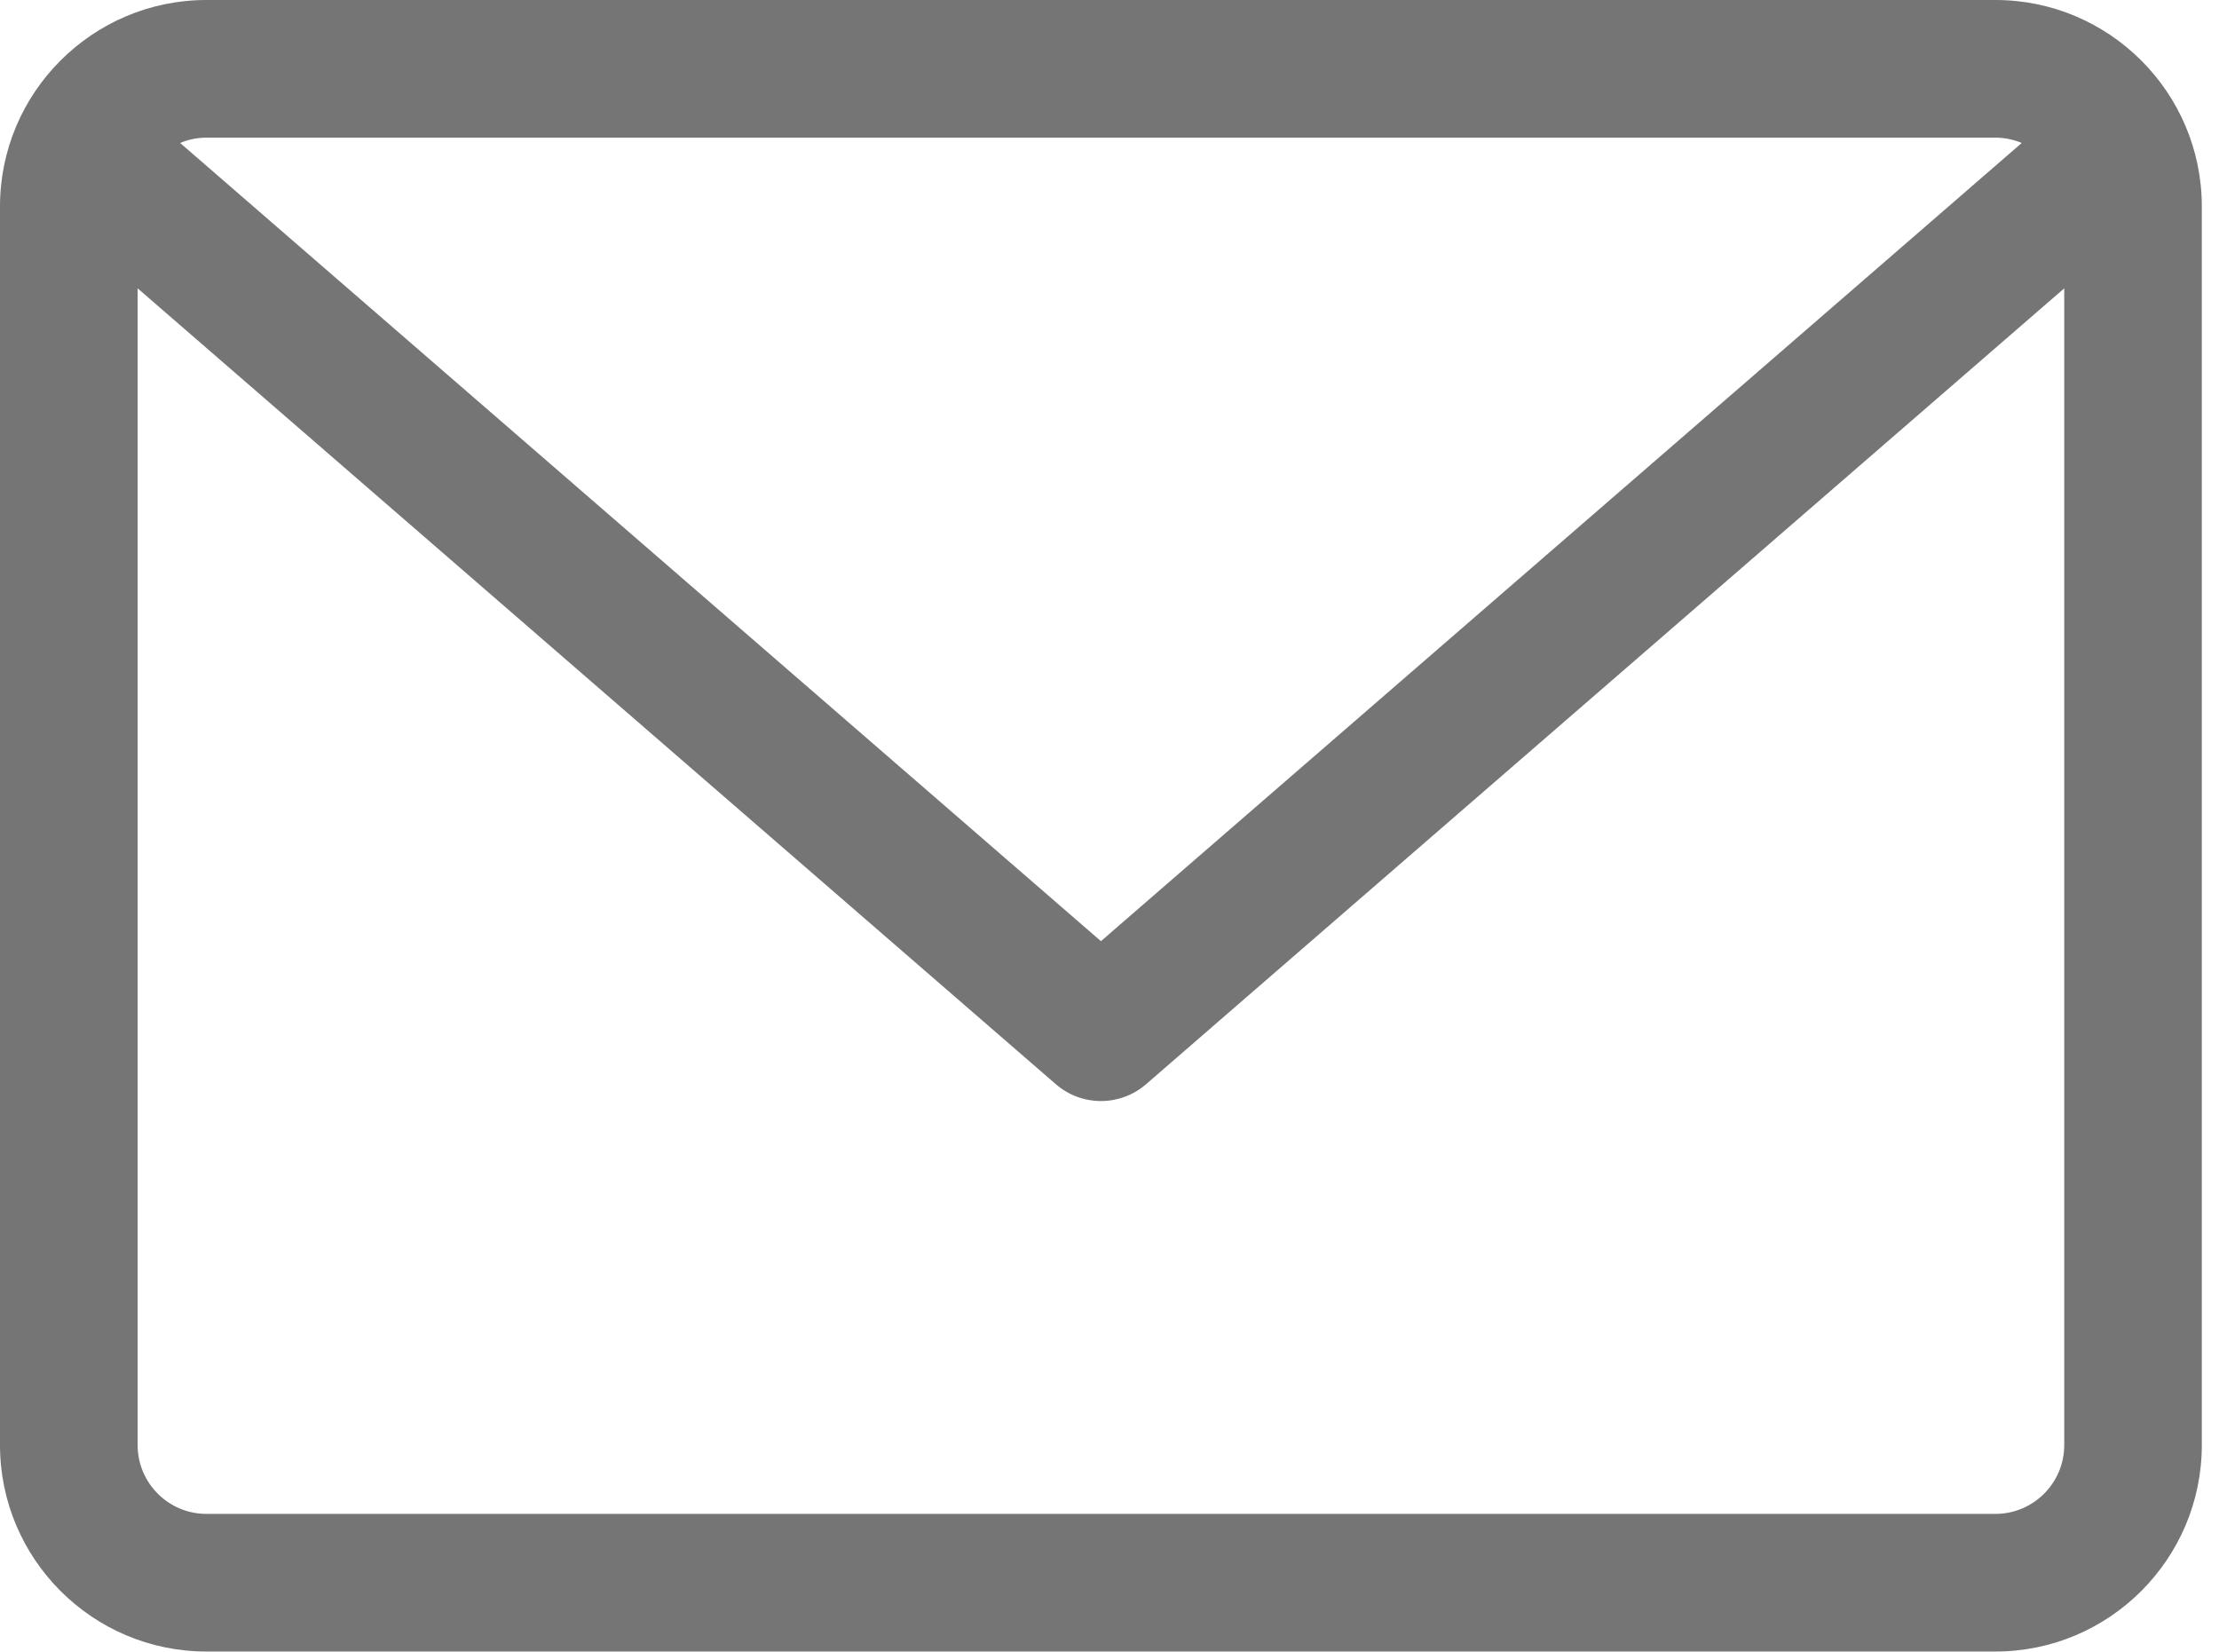
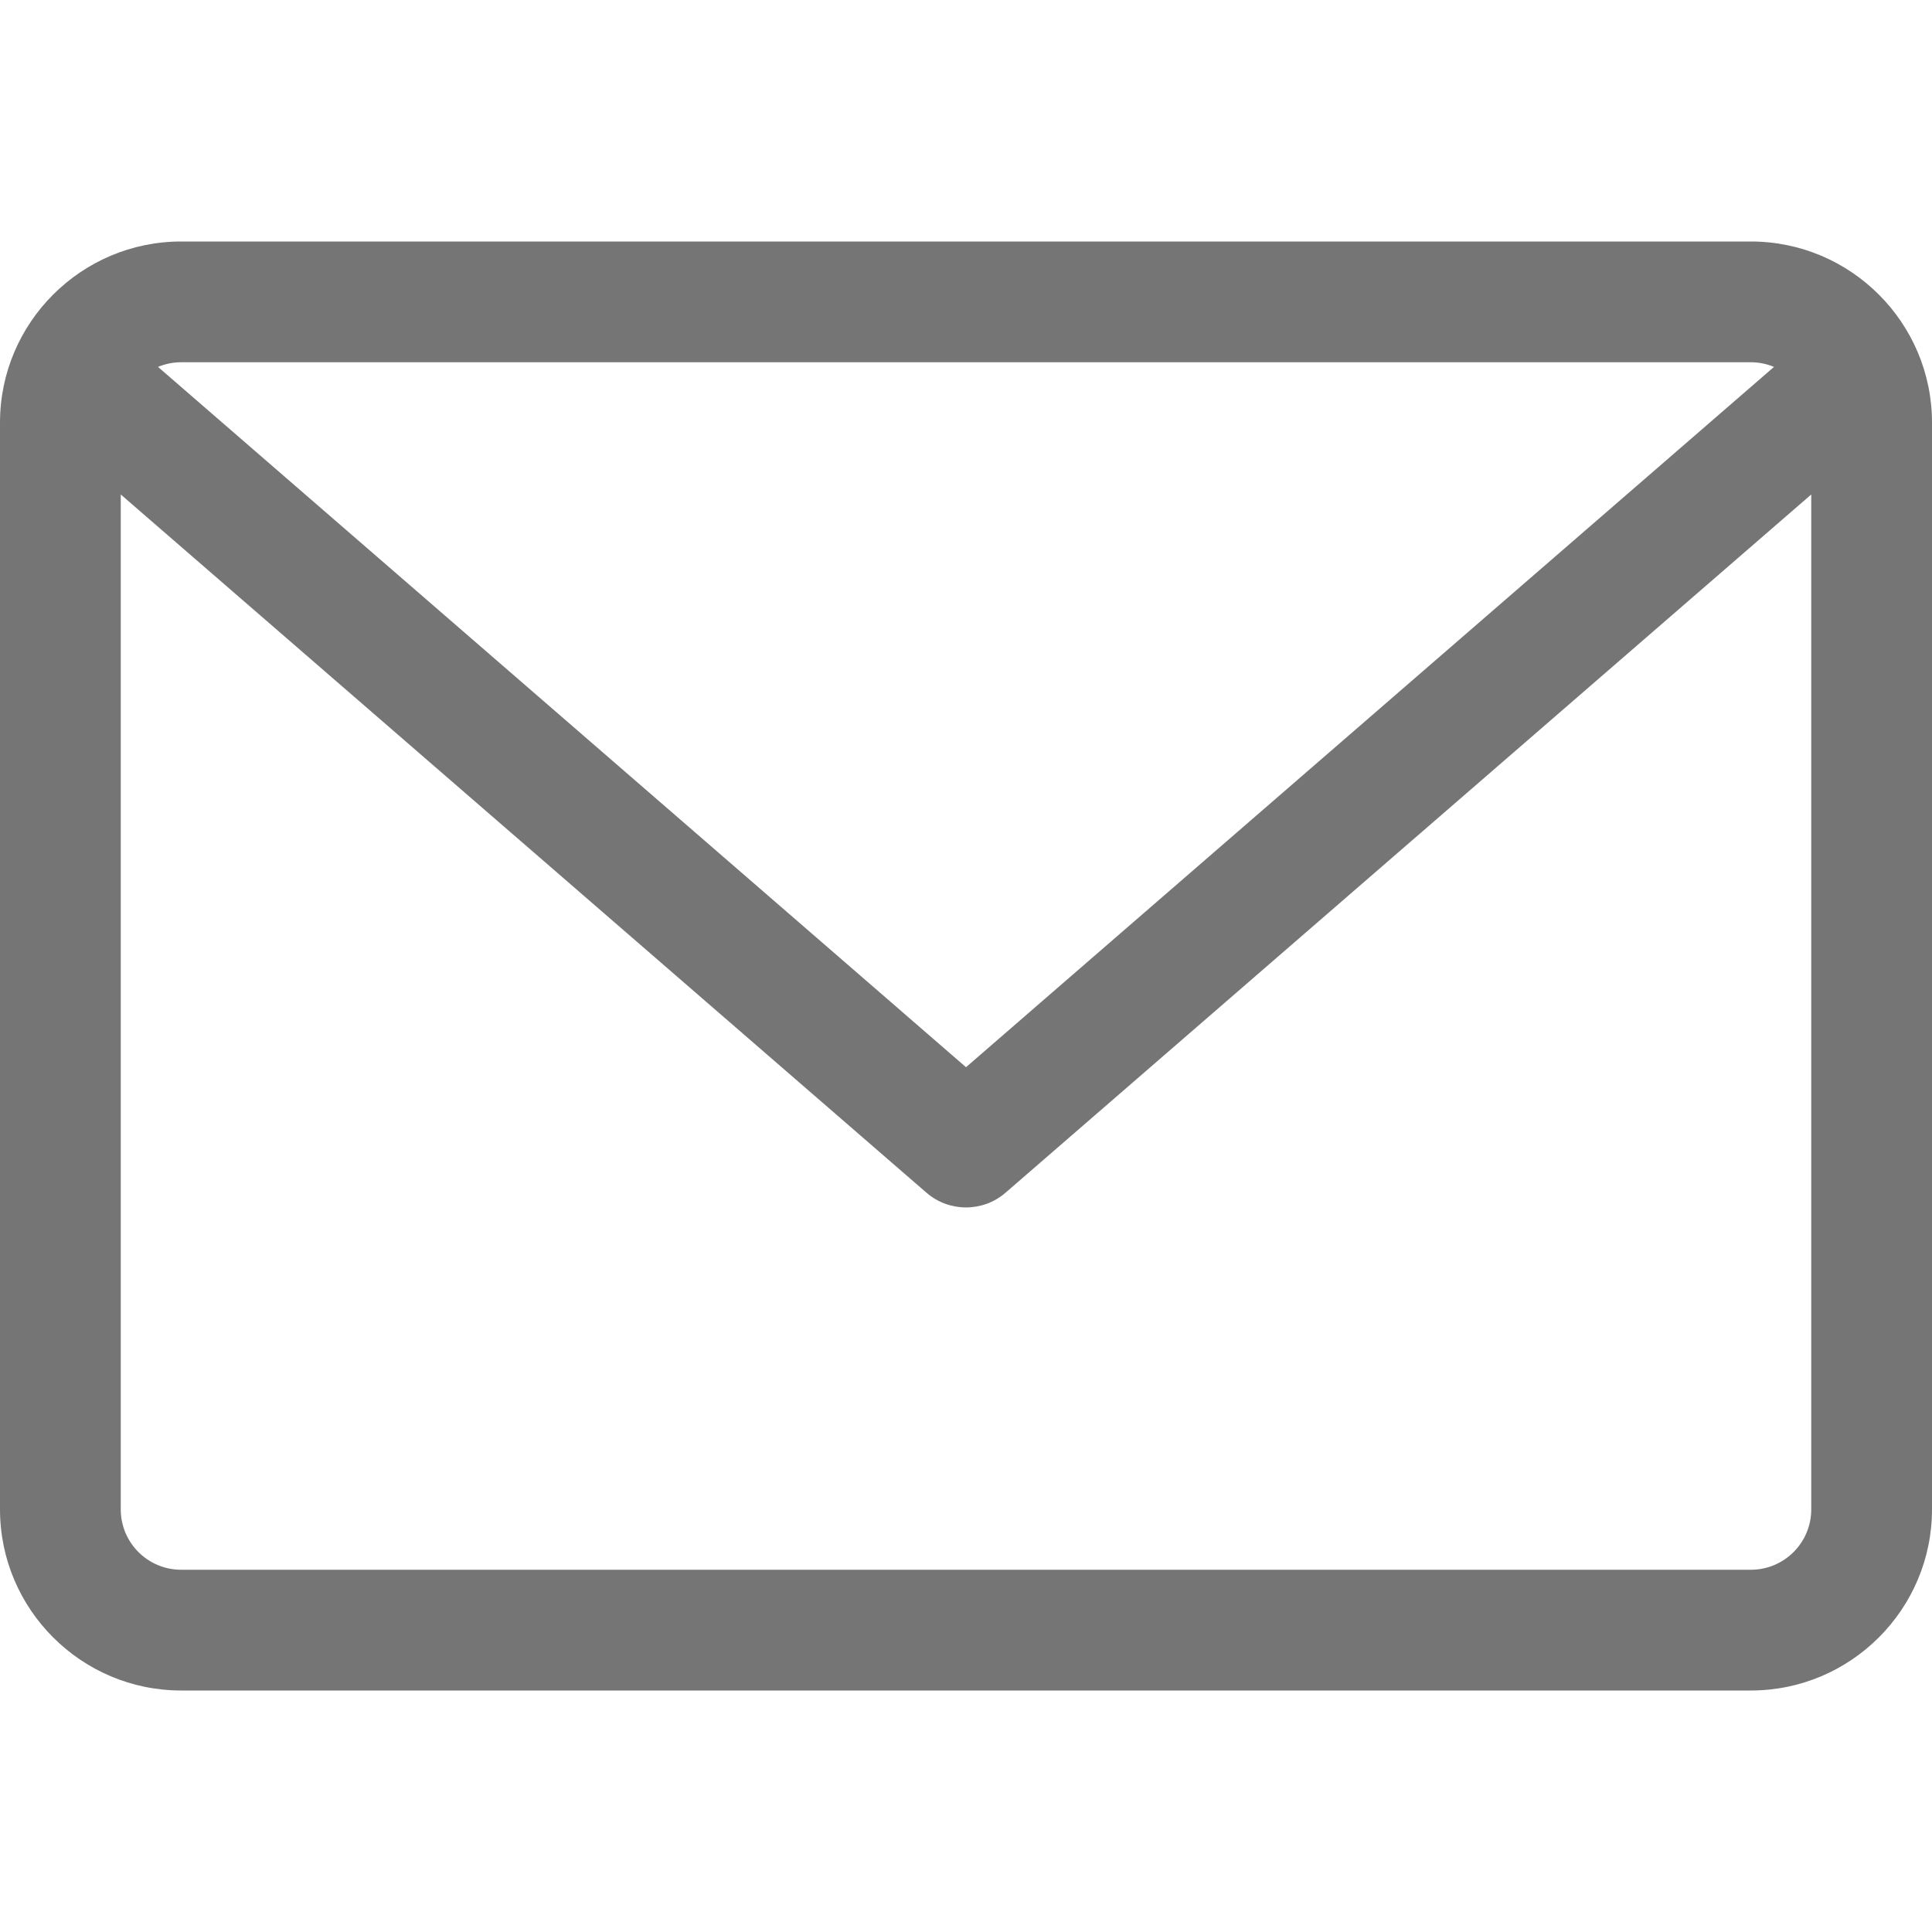
- <svg xmlns="http://www.w3.org/2000/svg" version="1.1" width="43" height="32" viewBox="0 0 43 32">
-   <path fill="#757575" d="M38.667 0h-34.667c-2.206 0-4 1.794-4 4v24c0 2.206 1.794 4 4 4h34.667c2.206 0 4-1.794 4-4v-24c0-2.206-1.794-4-4-4zM38.667 2.667c0.181 0 0.353 0.038 0.511 0.103l-17.844 15.466-17.844-15.466c0.158-0.066 0.33-0.103 0.511-0.103h34.667zM38.667 29.333h-34.667c-0.736 0-1.333-0.598-1.333-1.333v-22.413l17.793 15.421c0.251 0.217 0.563 0.326 0.874 0.326s0.622-0.108 0.874-0.326l17.793-15.421v22.413c0 0.736-0.598 1.333-1.333 1.333z" />
+ <svg xmlns="http://www.w3.org/2000/svg" version="1.1" width="32" height="32" viewBox="0 0 32 32">
+   <path fill="#757575" d="M29 4h-26c-1.654 0-3 1.346-3 3v18c0 1.654 1.346 3 3 3h26c1.654 0 3-1.346 3-3v-18c0-1.654-1.346-3-3-3zM29 6c0.136 0 0.265 0.028 0.383 0.077l-13.383 11.599-13.383-11.599c0.118-0.049 0.247-0.077 0.383-0.077h26zM29 26h-26c-0.552 0-1-0.448-1-1v-16.81l13.345 11.565c0.188 0.163 0.422 0.244 0.655 0.244s0.467-0.081 0.655-0.244l13.345-11.565v16.81c0 0.552-0.448 1-1 1z" />
</svg>
